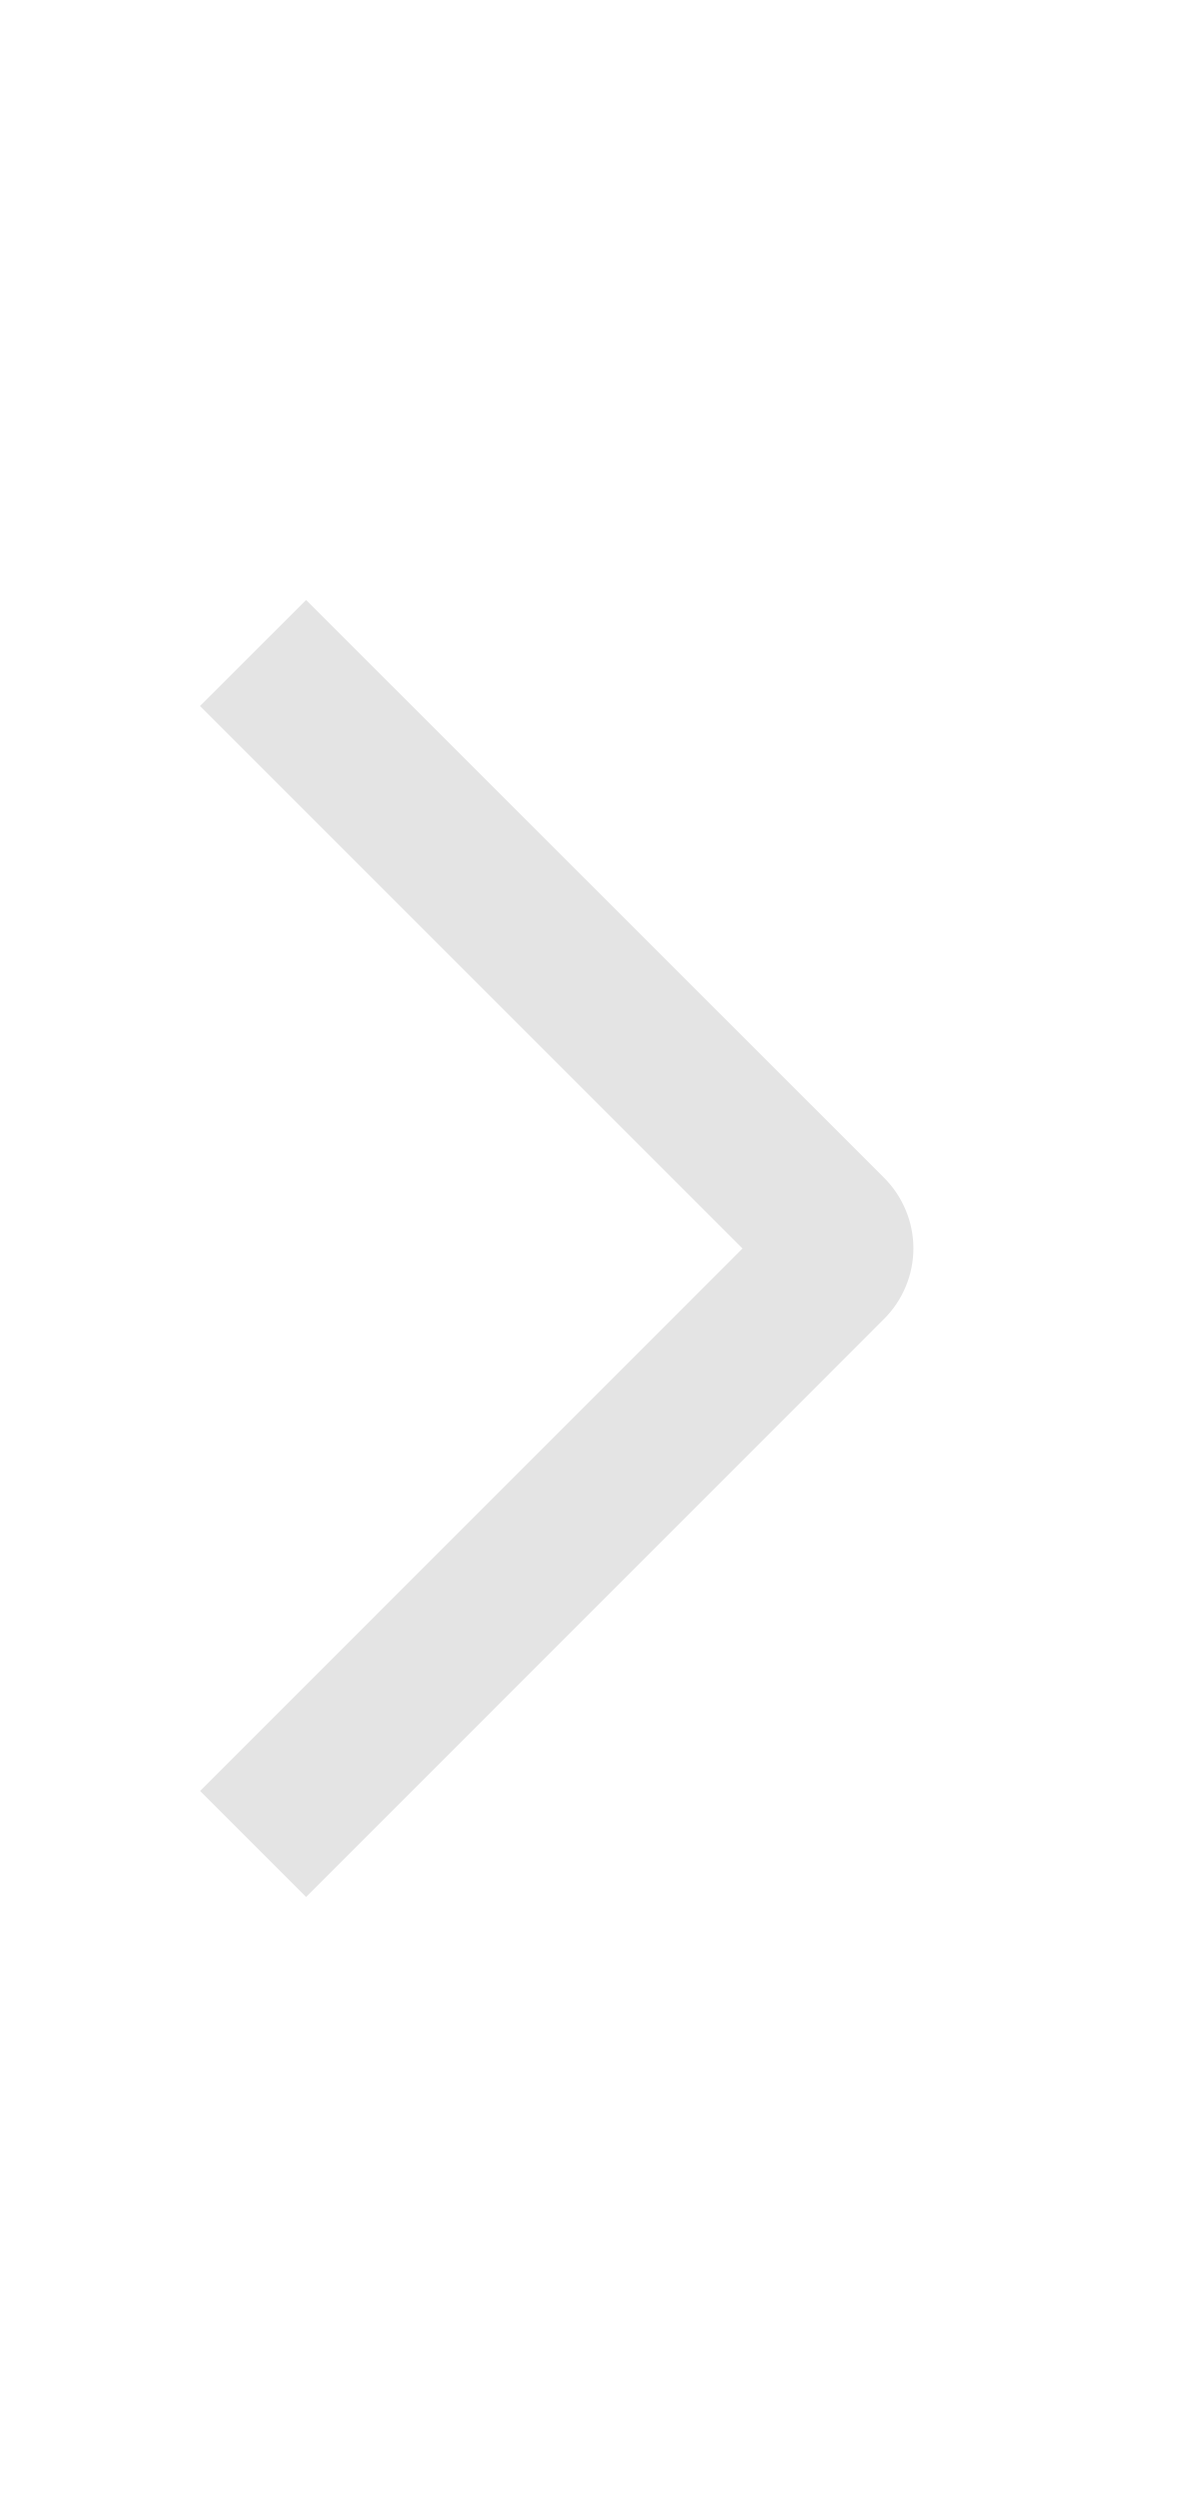
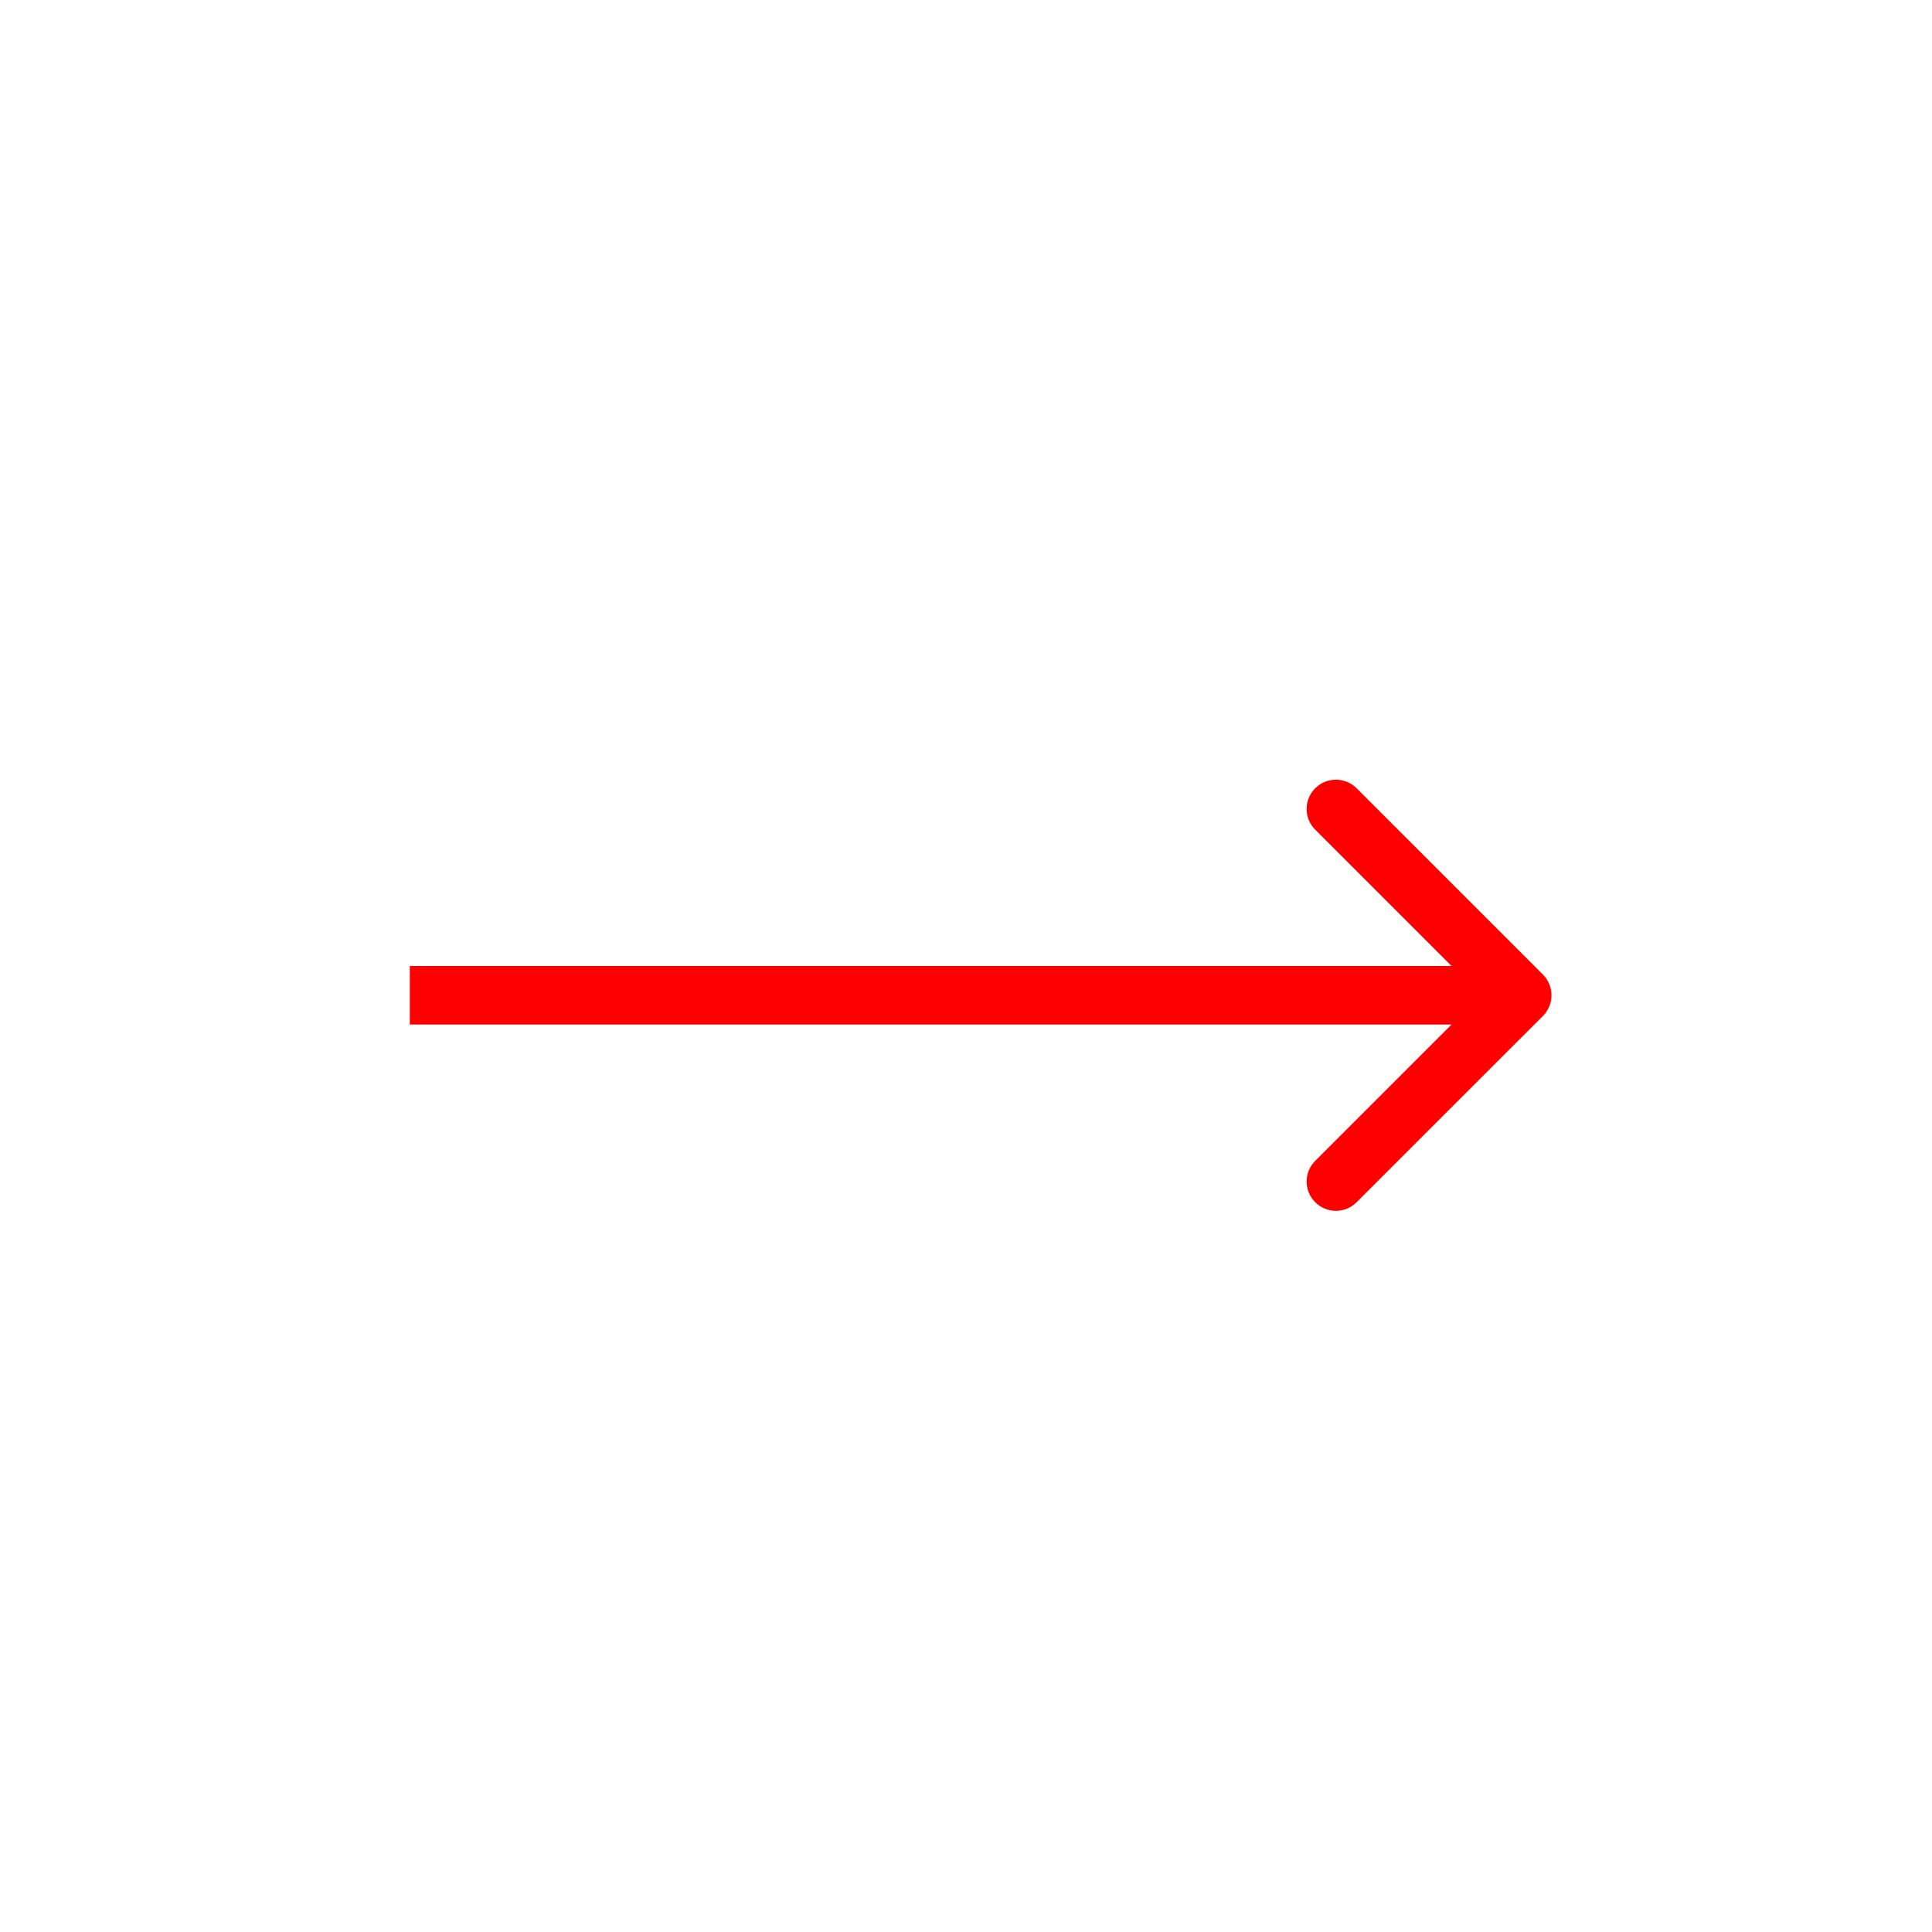
- <svg xmlns="http://www.w3.org/2000/svg" width="12" height="25" viewBox="0 0 12 25" fill="none">
-   <path d="M2 7.06L3.061 6L8.84 11.777C8.933 11.87 9.007 11.98 9.057 12.101C9.108 12.222 9.134 12.352 9.134 12.483C9.134 12.615 9.108 12.745 9.057 12.866C9.007 12.987 8.933 13.097 8.84 13.19L3.061 18.97L2.001 17.91L7.425 12.485L2 7.06Z" fill="#E4E4E4" />
+ <svg xmlns="http://www.w3.org/2000/svg" width="33" height="33" viewBox="0 0 33 33" fill="none">
+   <path d="M26.354 17.354C26.549 17.158 26.549 16.842 26.354 16.646L23.172 13.464C22.976 13.269 22.66 13.269 22.465 13.464C22.269 13.66 22.269 13.976 22.465 14.172L25.293 17L22.465 19.828C22.269 20.024 22.269 20.34 22.465 20.535C22.66 20.731 22.976 20.731 23.172 20.535L26.354 17.354ZM7 17V17.5H26V17V16.5H7V17Z" fill="#FF0000" />
</svg>
